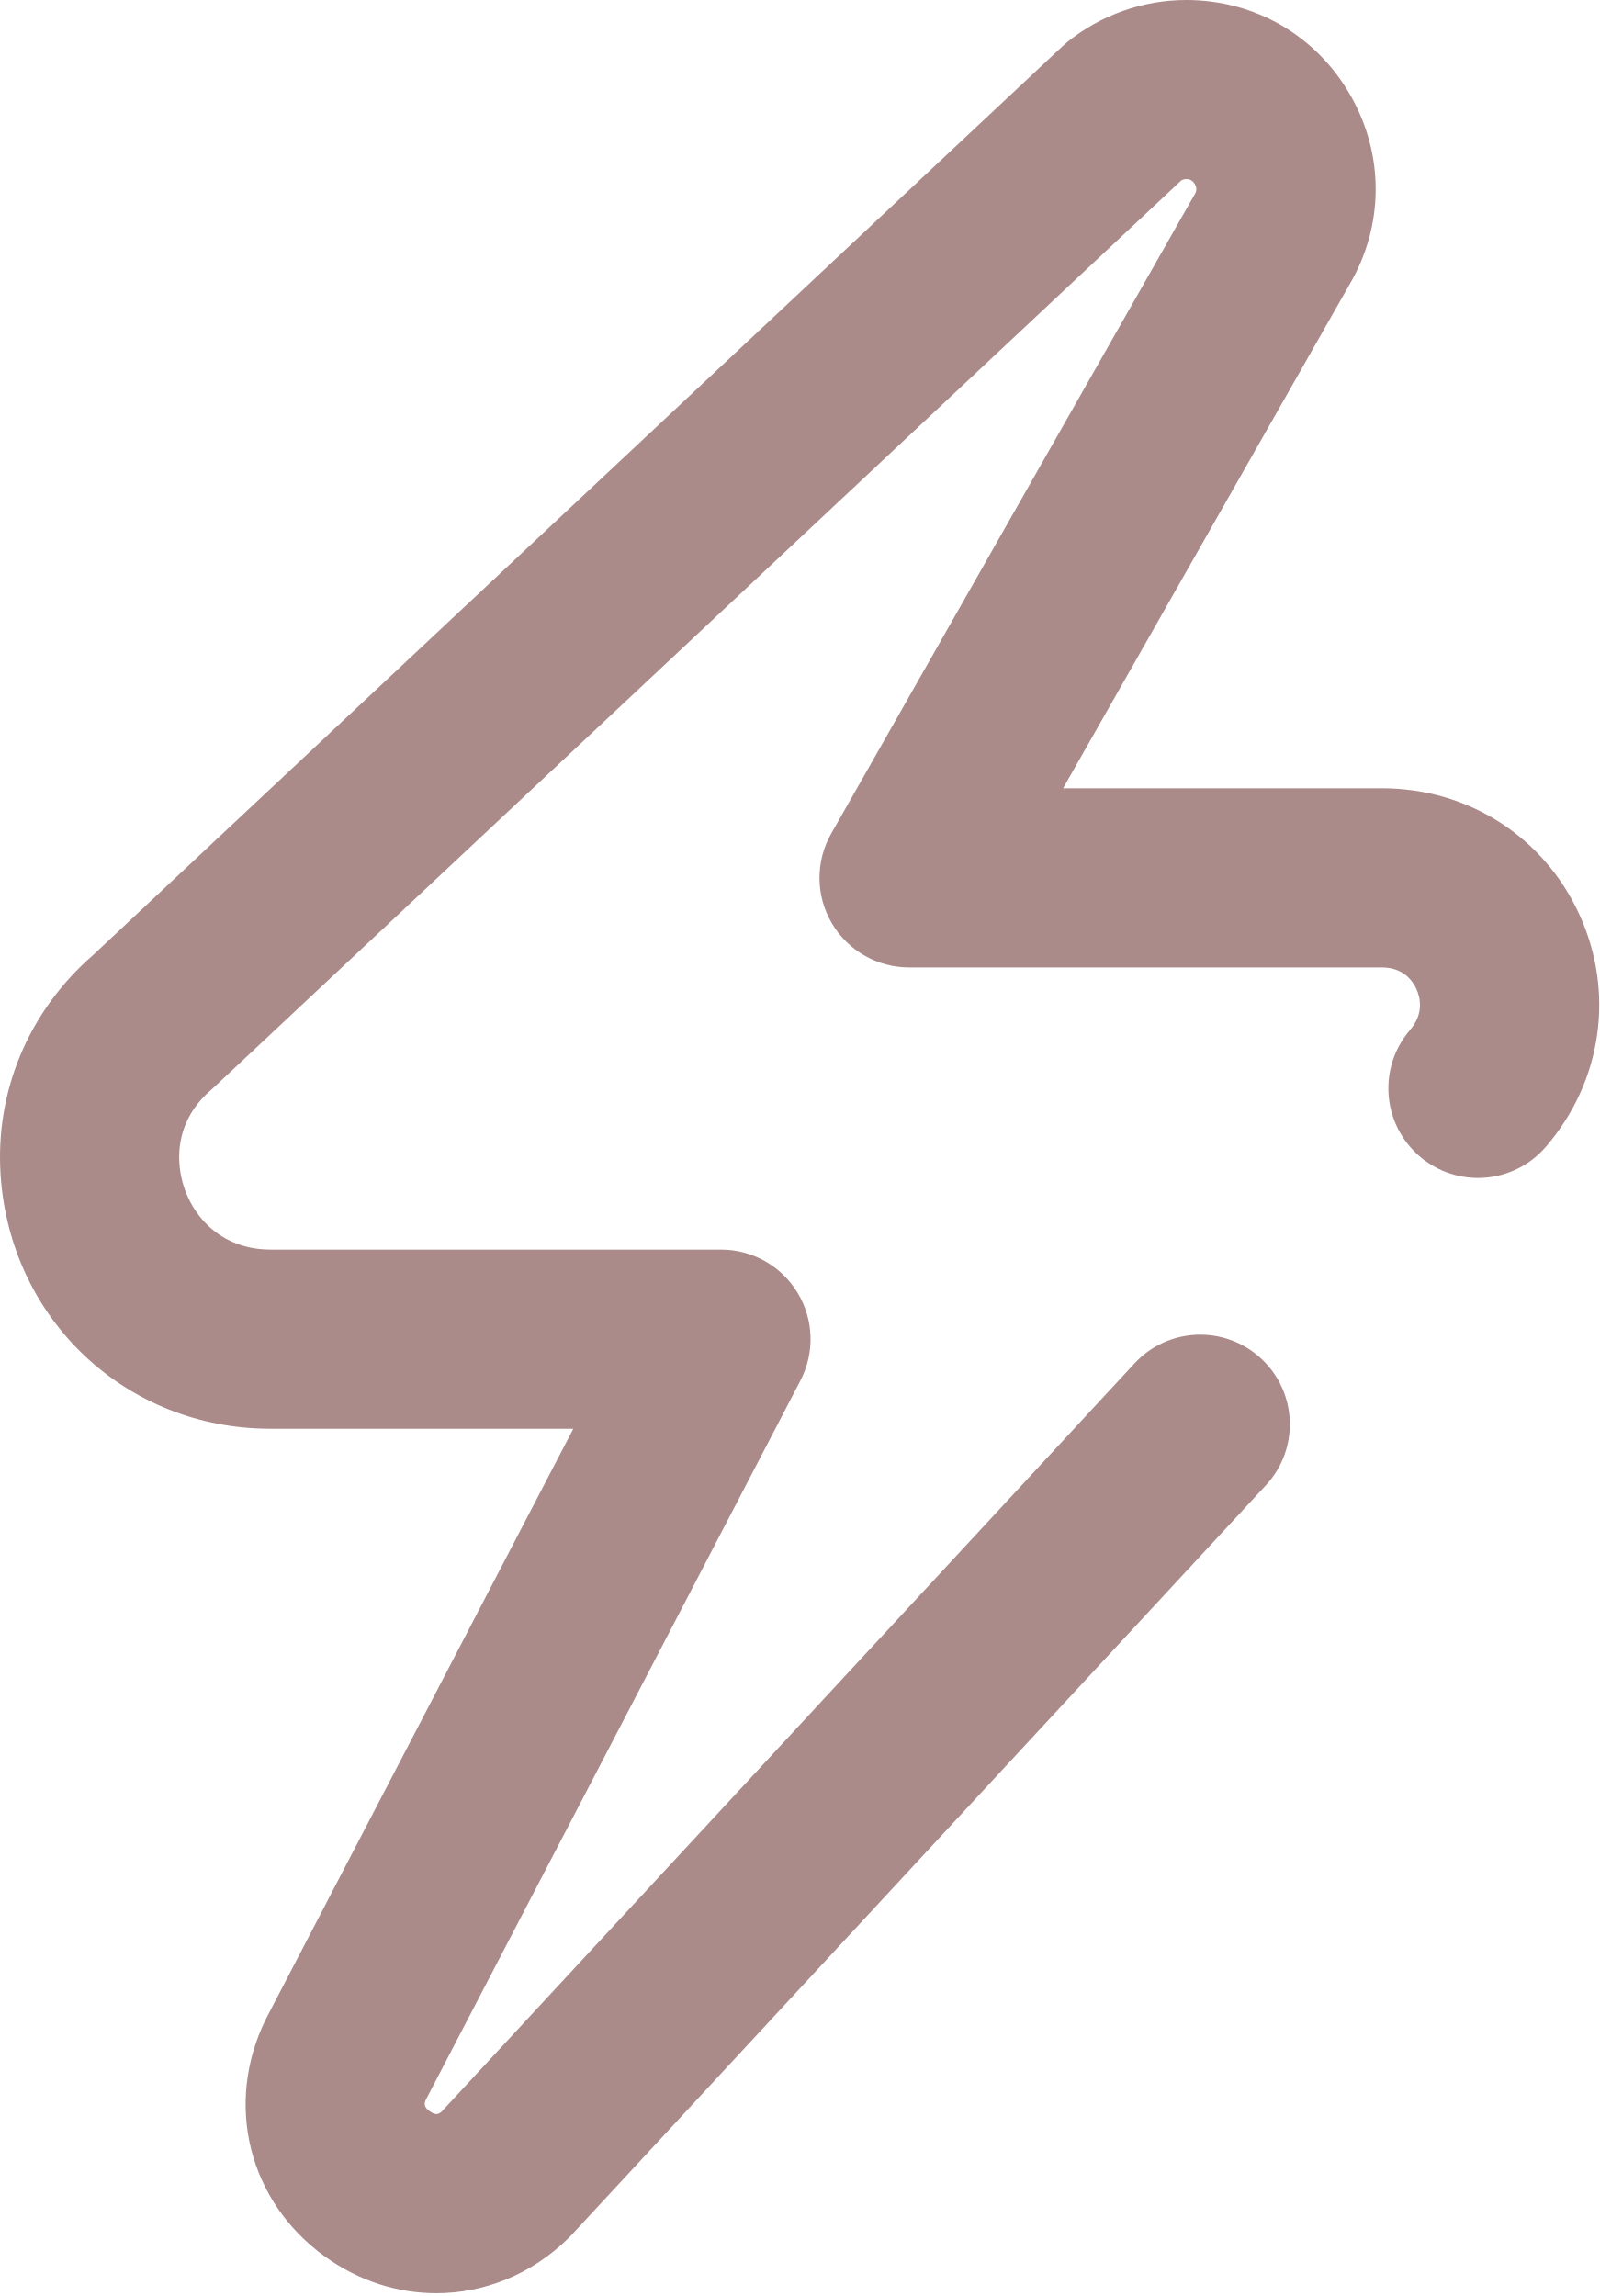
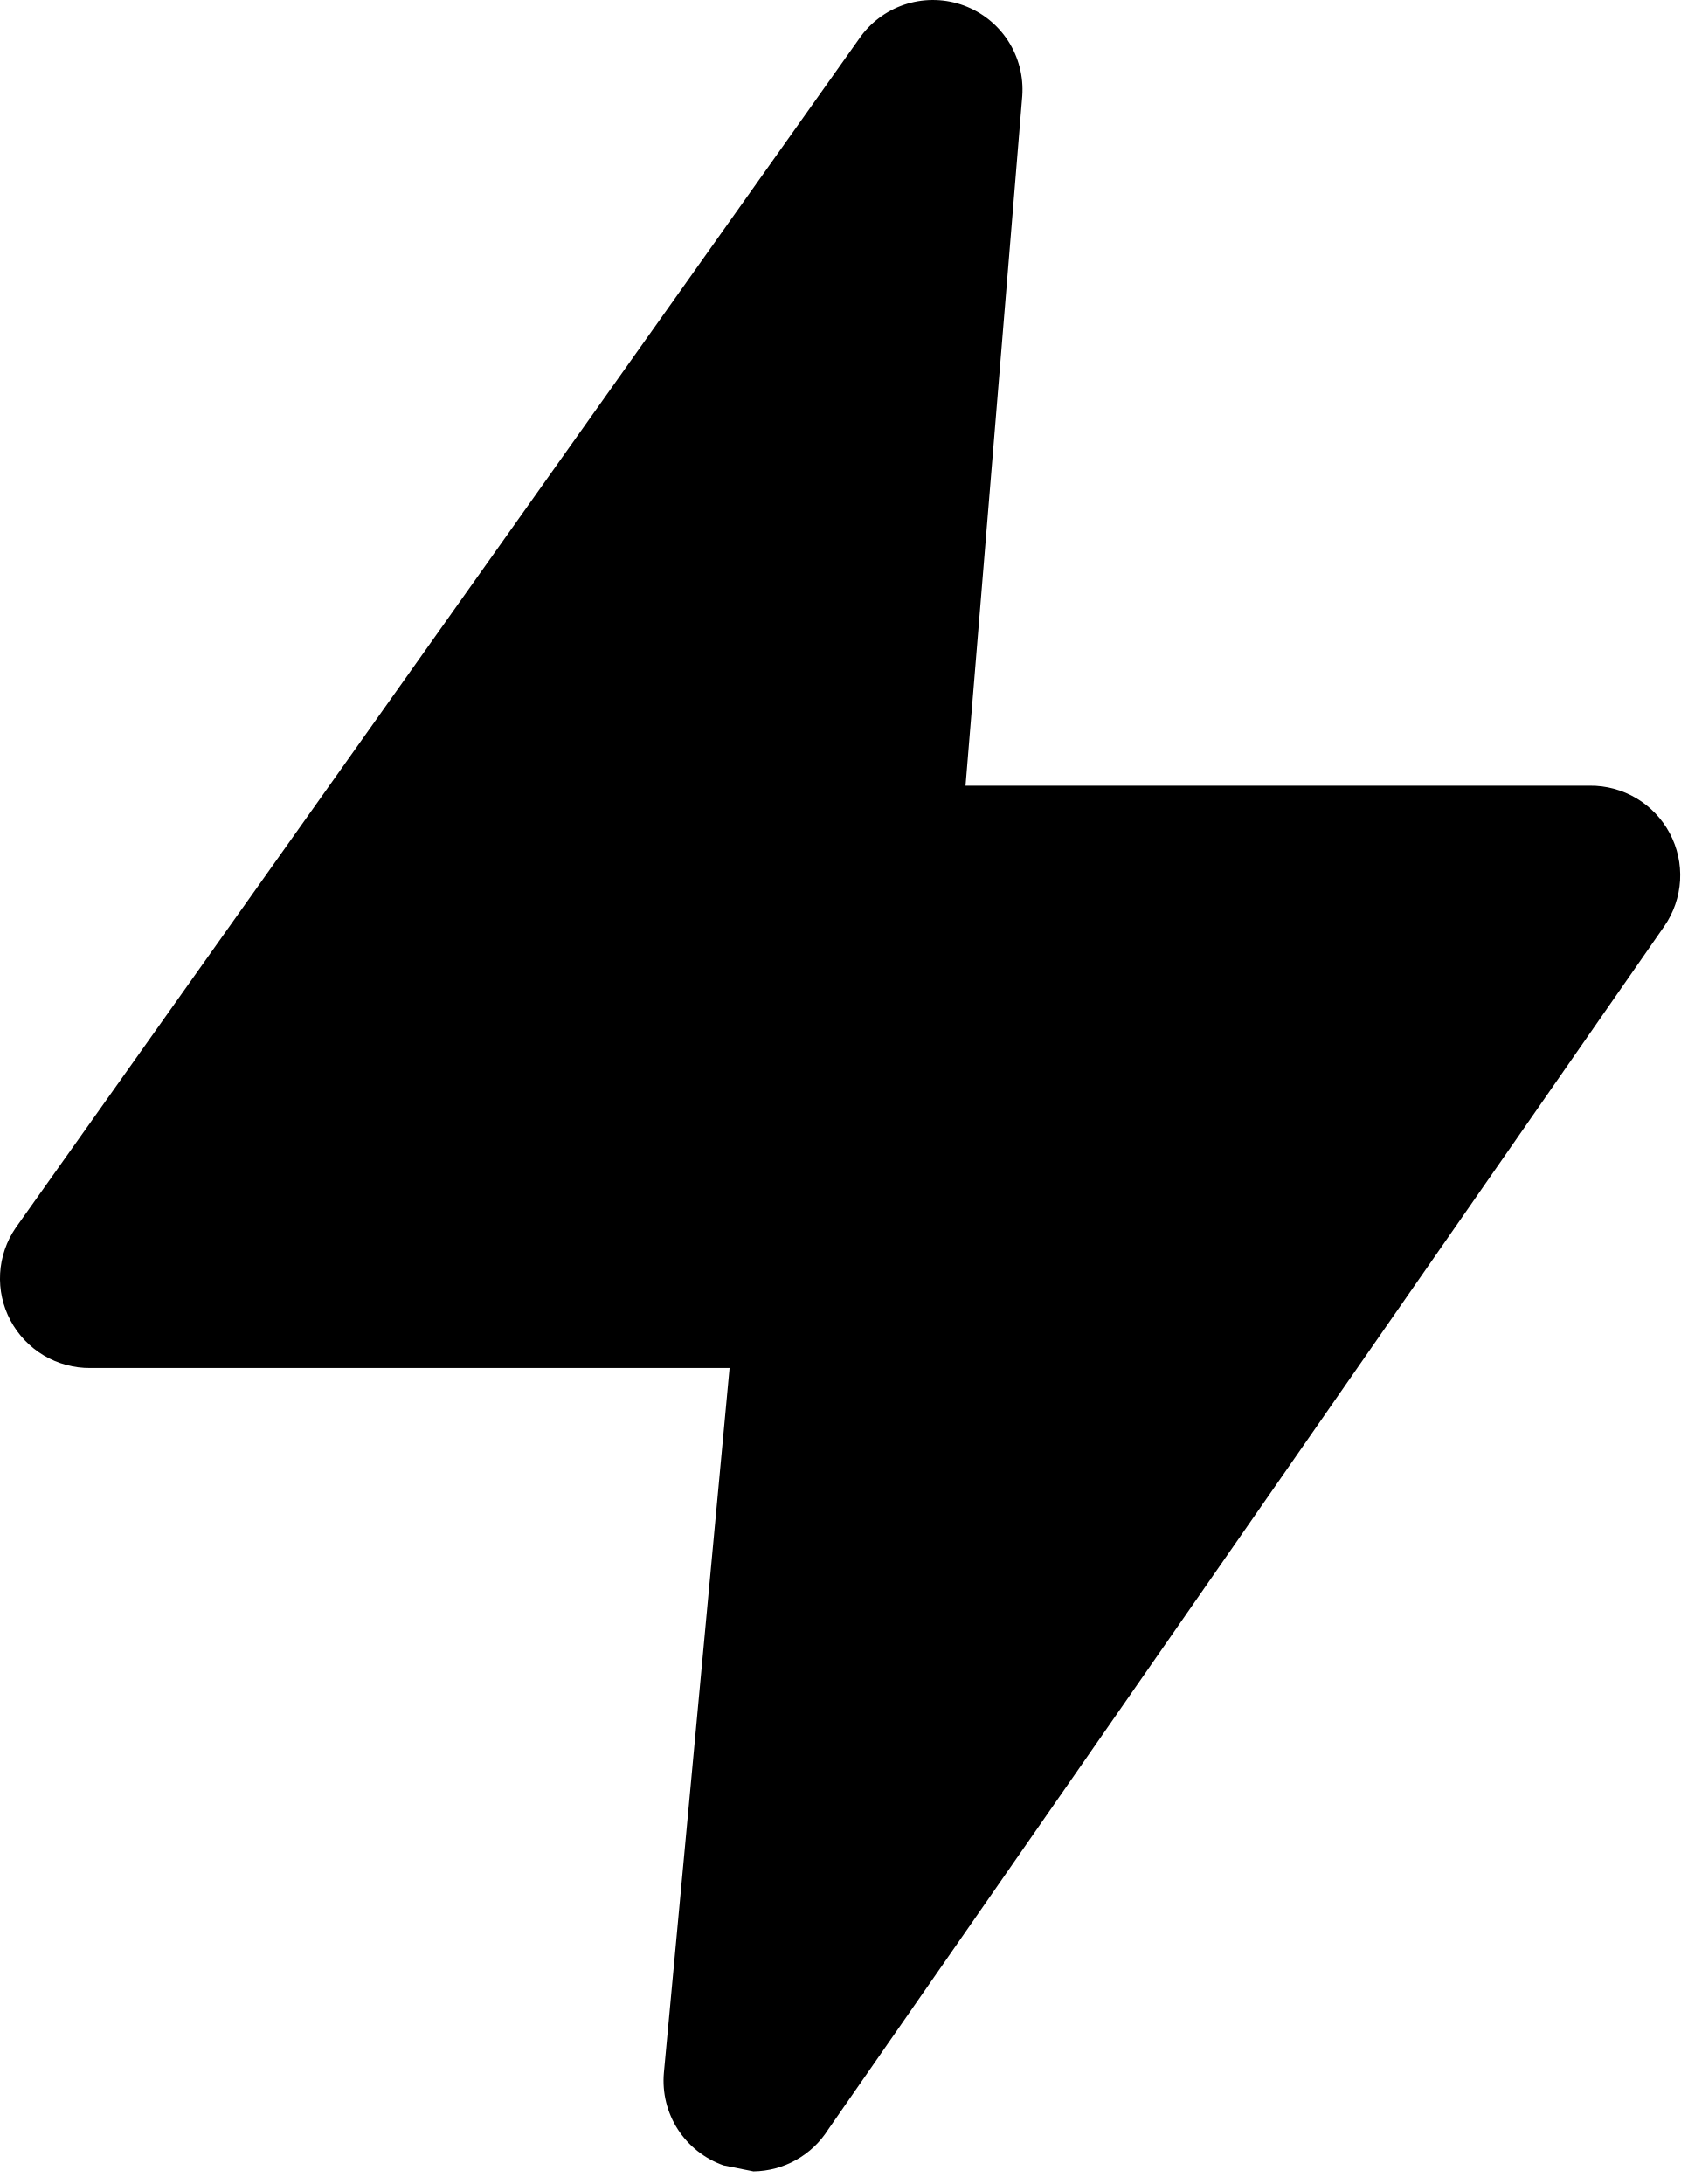
- <svg xmlns="http://www.w3.org/2000/svg" width="296" height="425" viewBox="0 0 296 425" fill="none">
-   <path d="M292.288 169.205C285.69 154.84 271.699 145.915 255.777 145.915H196.762L249.721 52.767C256.156 41.843 256.262 28.756 249.993 17.72C243.691 6.624 232.312 0 219.552 0C211.561 0 203.74 2.768 197.528 7.796C197.215 8.049 196.912 8.313 196.618 8.588L17.224 176.787C5.326 187.14 -0.909 201.945 0.107 217.468C1.862 244.265 23.336 264.471 50.056 264.471H106.11L49.367 373.429C49.31 373.538 49.253 373.649 49.199 373.76C41.484 389.421 45.985 407.489 60.145 417.7C66.452 422.249 73.631 424.487 80.754 424.486C89.623 424.486 98.404 421.016 105.294 414.215C105.47 414.041 105.643 413.862 105.812 413.68L234.317 274.908C240.539 268.188 240.135 257.697 233.417 251.475C226.697 245.254 216.206 245.657 209.984 252.375L81.775 390.829C81.241 391.328 80.691 391.633 79.543 390.804C78.321 389.922 78.53 389.279 78.875 388.565L148.148 255.549C150.824 250.409 150.623 244.244 147.617 239.289C144.611 234.334 139.236 231.309 133.441 231.309H50.057C39.679 231.309 33.721 223.256 33.201 215.302C32.959 211.616 33.789 206.264 39.11 201.705C39.297 201.543 39.482 201.378 39.663 201.208L218.63 33.409C218.909 33.248 219.228 33.162 219.552 33.162C219.874 33.162 220.626 33.162 221.156 34.096C221.687 35.029 221.301 35.675 221.137 35.951C221.078 36.05 221.02 36.149 220.964 36.25L153.846 154.301C150.928 159.434 150.958 165.731 153.928 170.834C156.897 175.938 162.356 179.078 168.26 179.078H255.776C259.737 179.078 261.471 181.565 262.151 183.047C262.849 184.565 263.623 187.573 260.973 190.659C255.007 197.606 255.801 208.075 262.748 214.041C269.694 220.008 280.163 219.213 286.13 212.266C296.555 200.13 298.914 183.63 292.288 169.205Z" fill="#AB8A8A" />
+ <svg xmlns="http://www.w3.org/2000/svg" width="40" height="52" viewBox="0 0 40 52" fill="none">
+   <path d="M37.847 18.707H22.986L24.337 2.282C24.369 1.822 24.252 1.364 24.002 0.977C23.752 0.589 23.383 0.293 22.95 0.133C22.518 -0.027 22.045 -0.043 21.603 0.088C21.161 0.219 20.773 0.49 20.498 0.86L0.376 29.23C0.154 29.552 0.026 29.928 0.003 30.318C-0.019 30.708 0.066 31.096 0.25 31.441C0.433 31.785 0.708 32.073 1.043 32.273C1.379 32.472 1.763 32.576 2.153 32.572H17.369L15.805 49.352C15.763 49.826 15.88 50.3 16.137 50.699C16.395 51.098 16.778 51.4 17.227 51.557L17.938 51.699C18.294 51.694 18.643 51.601 18.953 51.427C19.264 51.253 19.526 51.004 19.716 50.703L39.624 22.049C39.846 21.727 39.974 21.351 39.997 20.961C40.019 20.571 39.934 20.183 39.75 19.838C39.567 19.494 39.292 19.206 38.957 19.006C38.621 18.807 38.237 18.703 37.847 18.707Z" fill="black" />
</svg>
